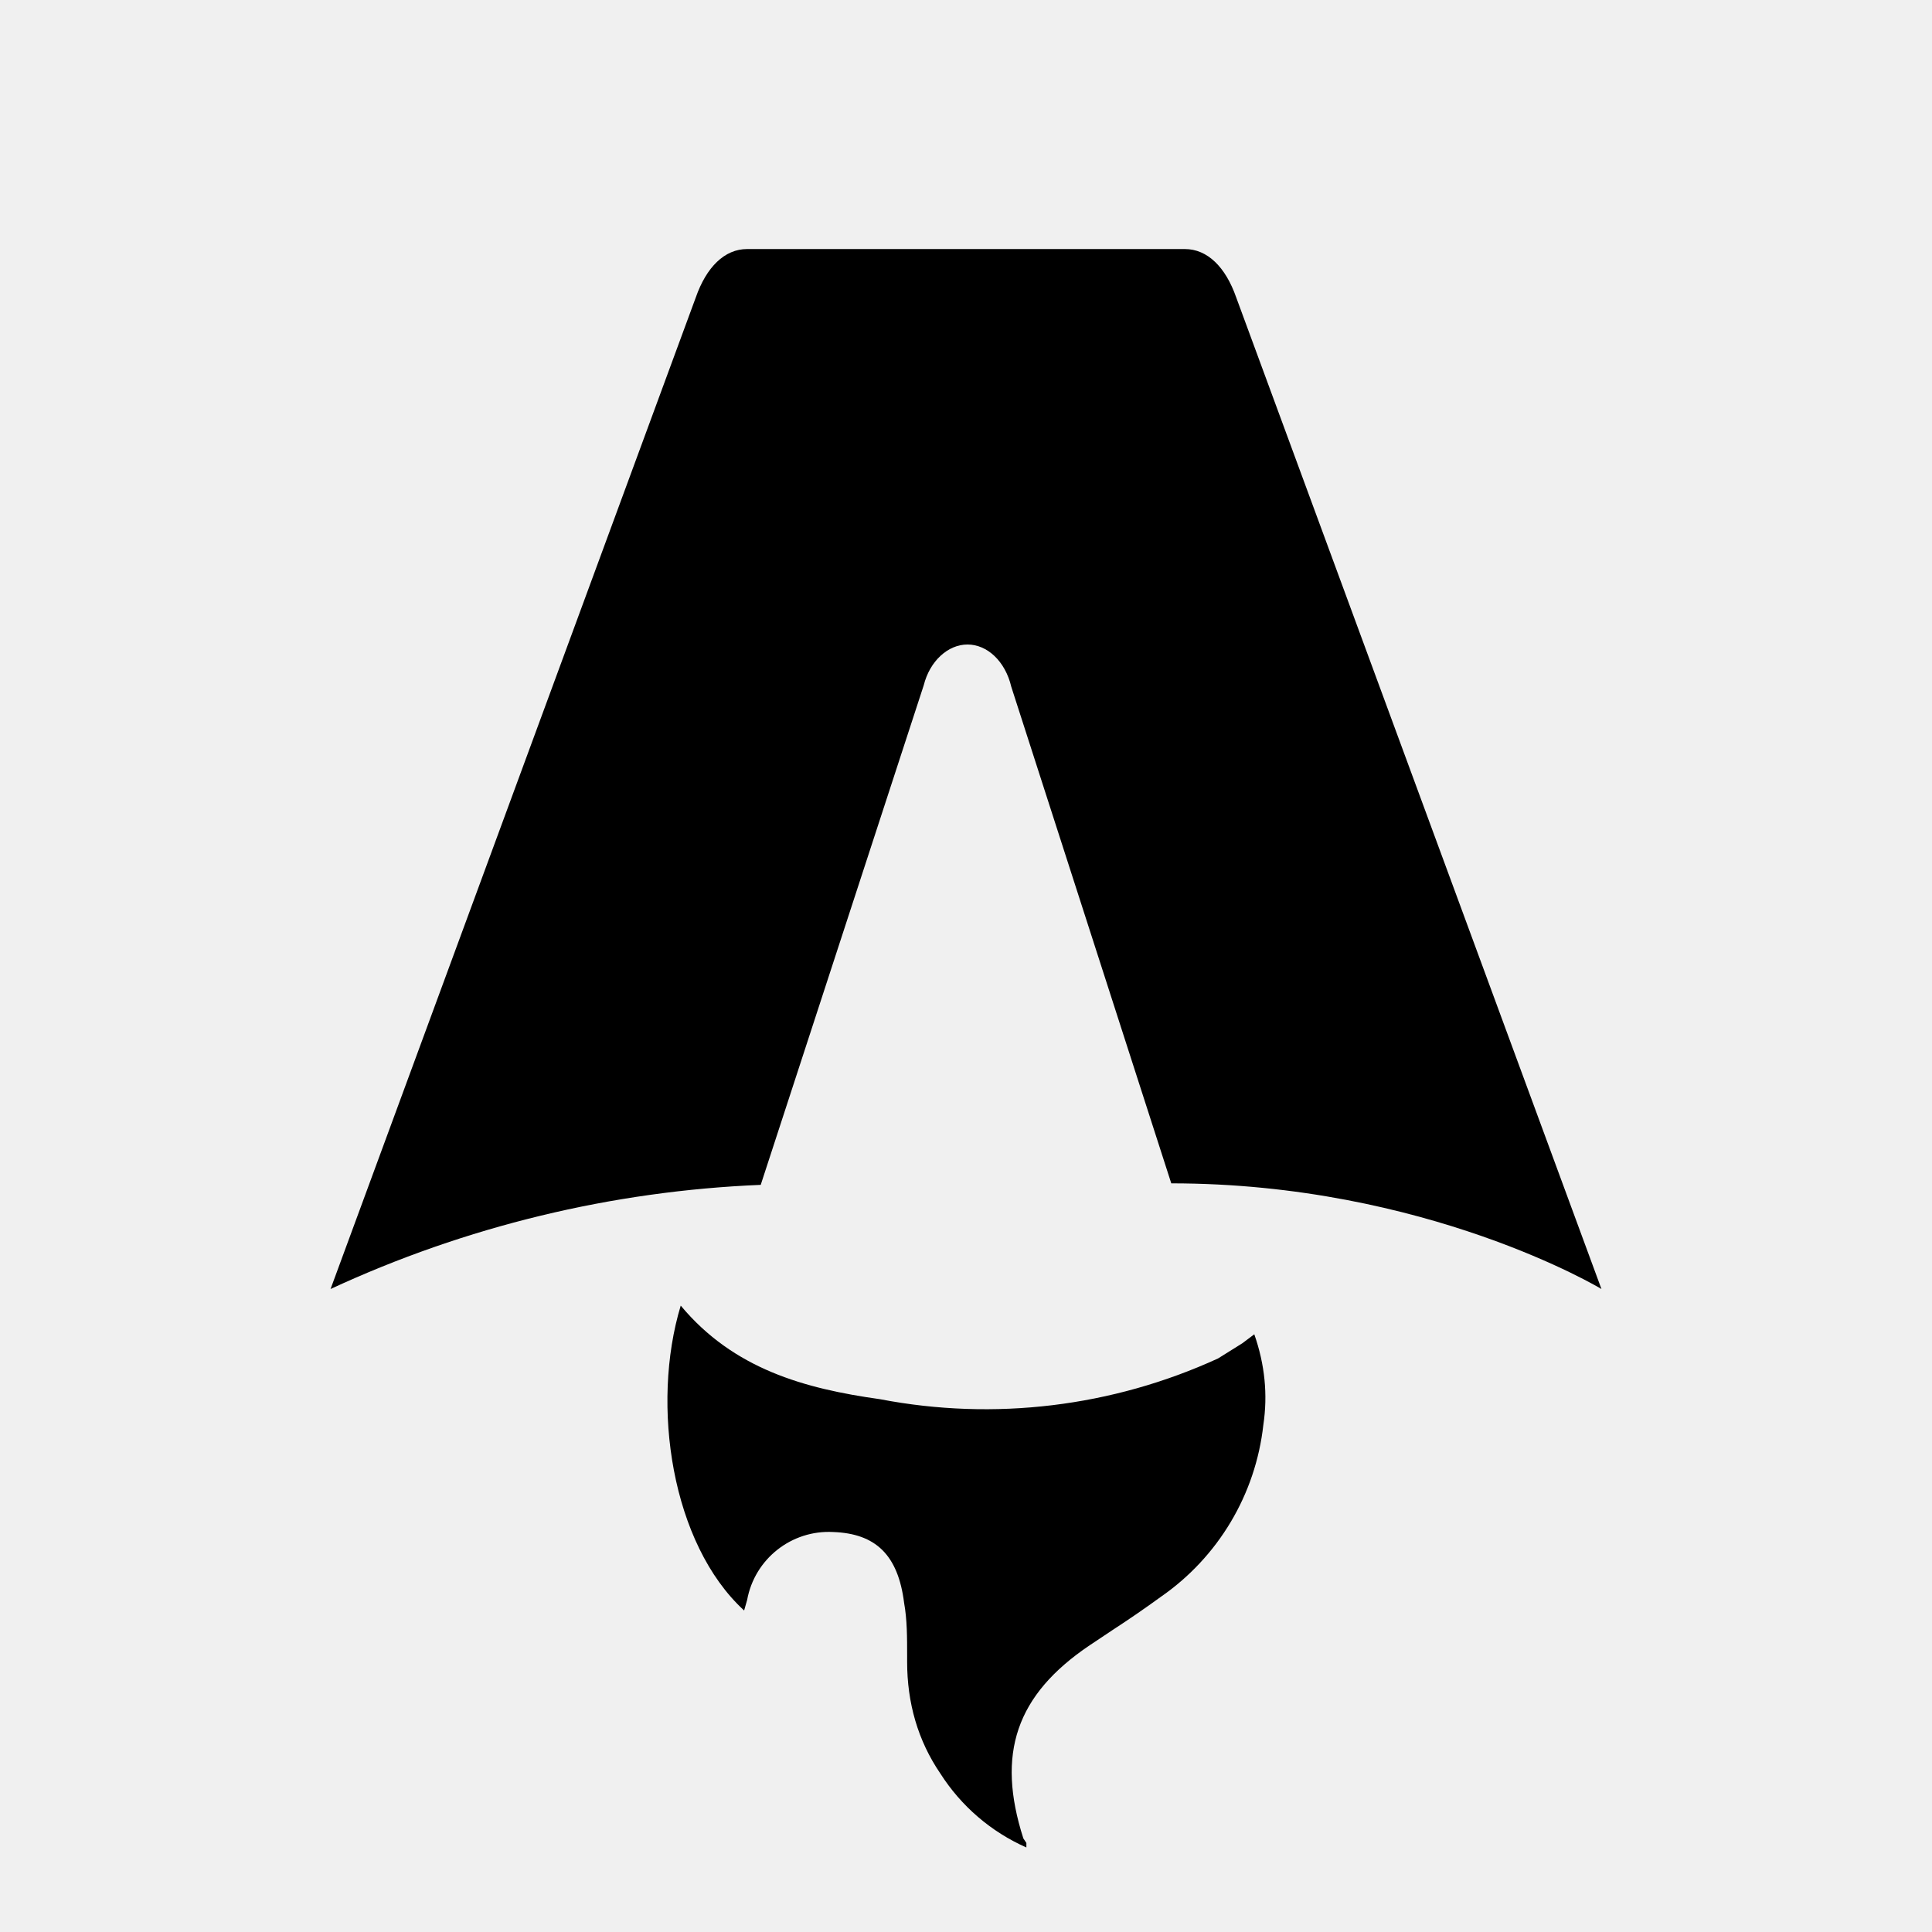
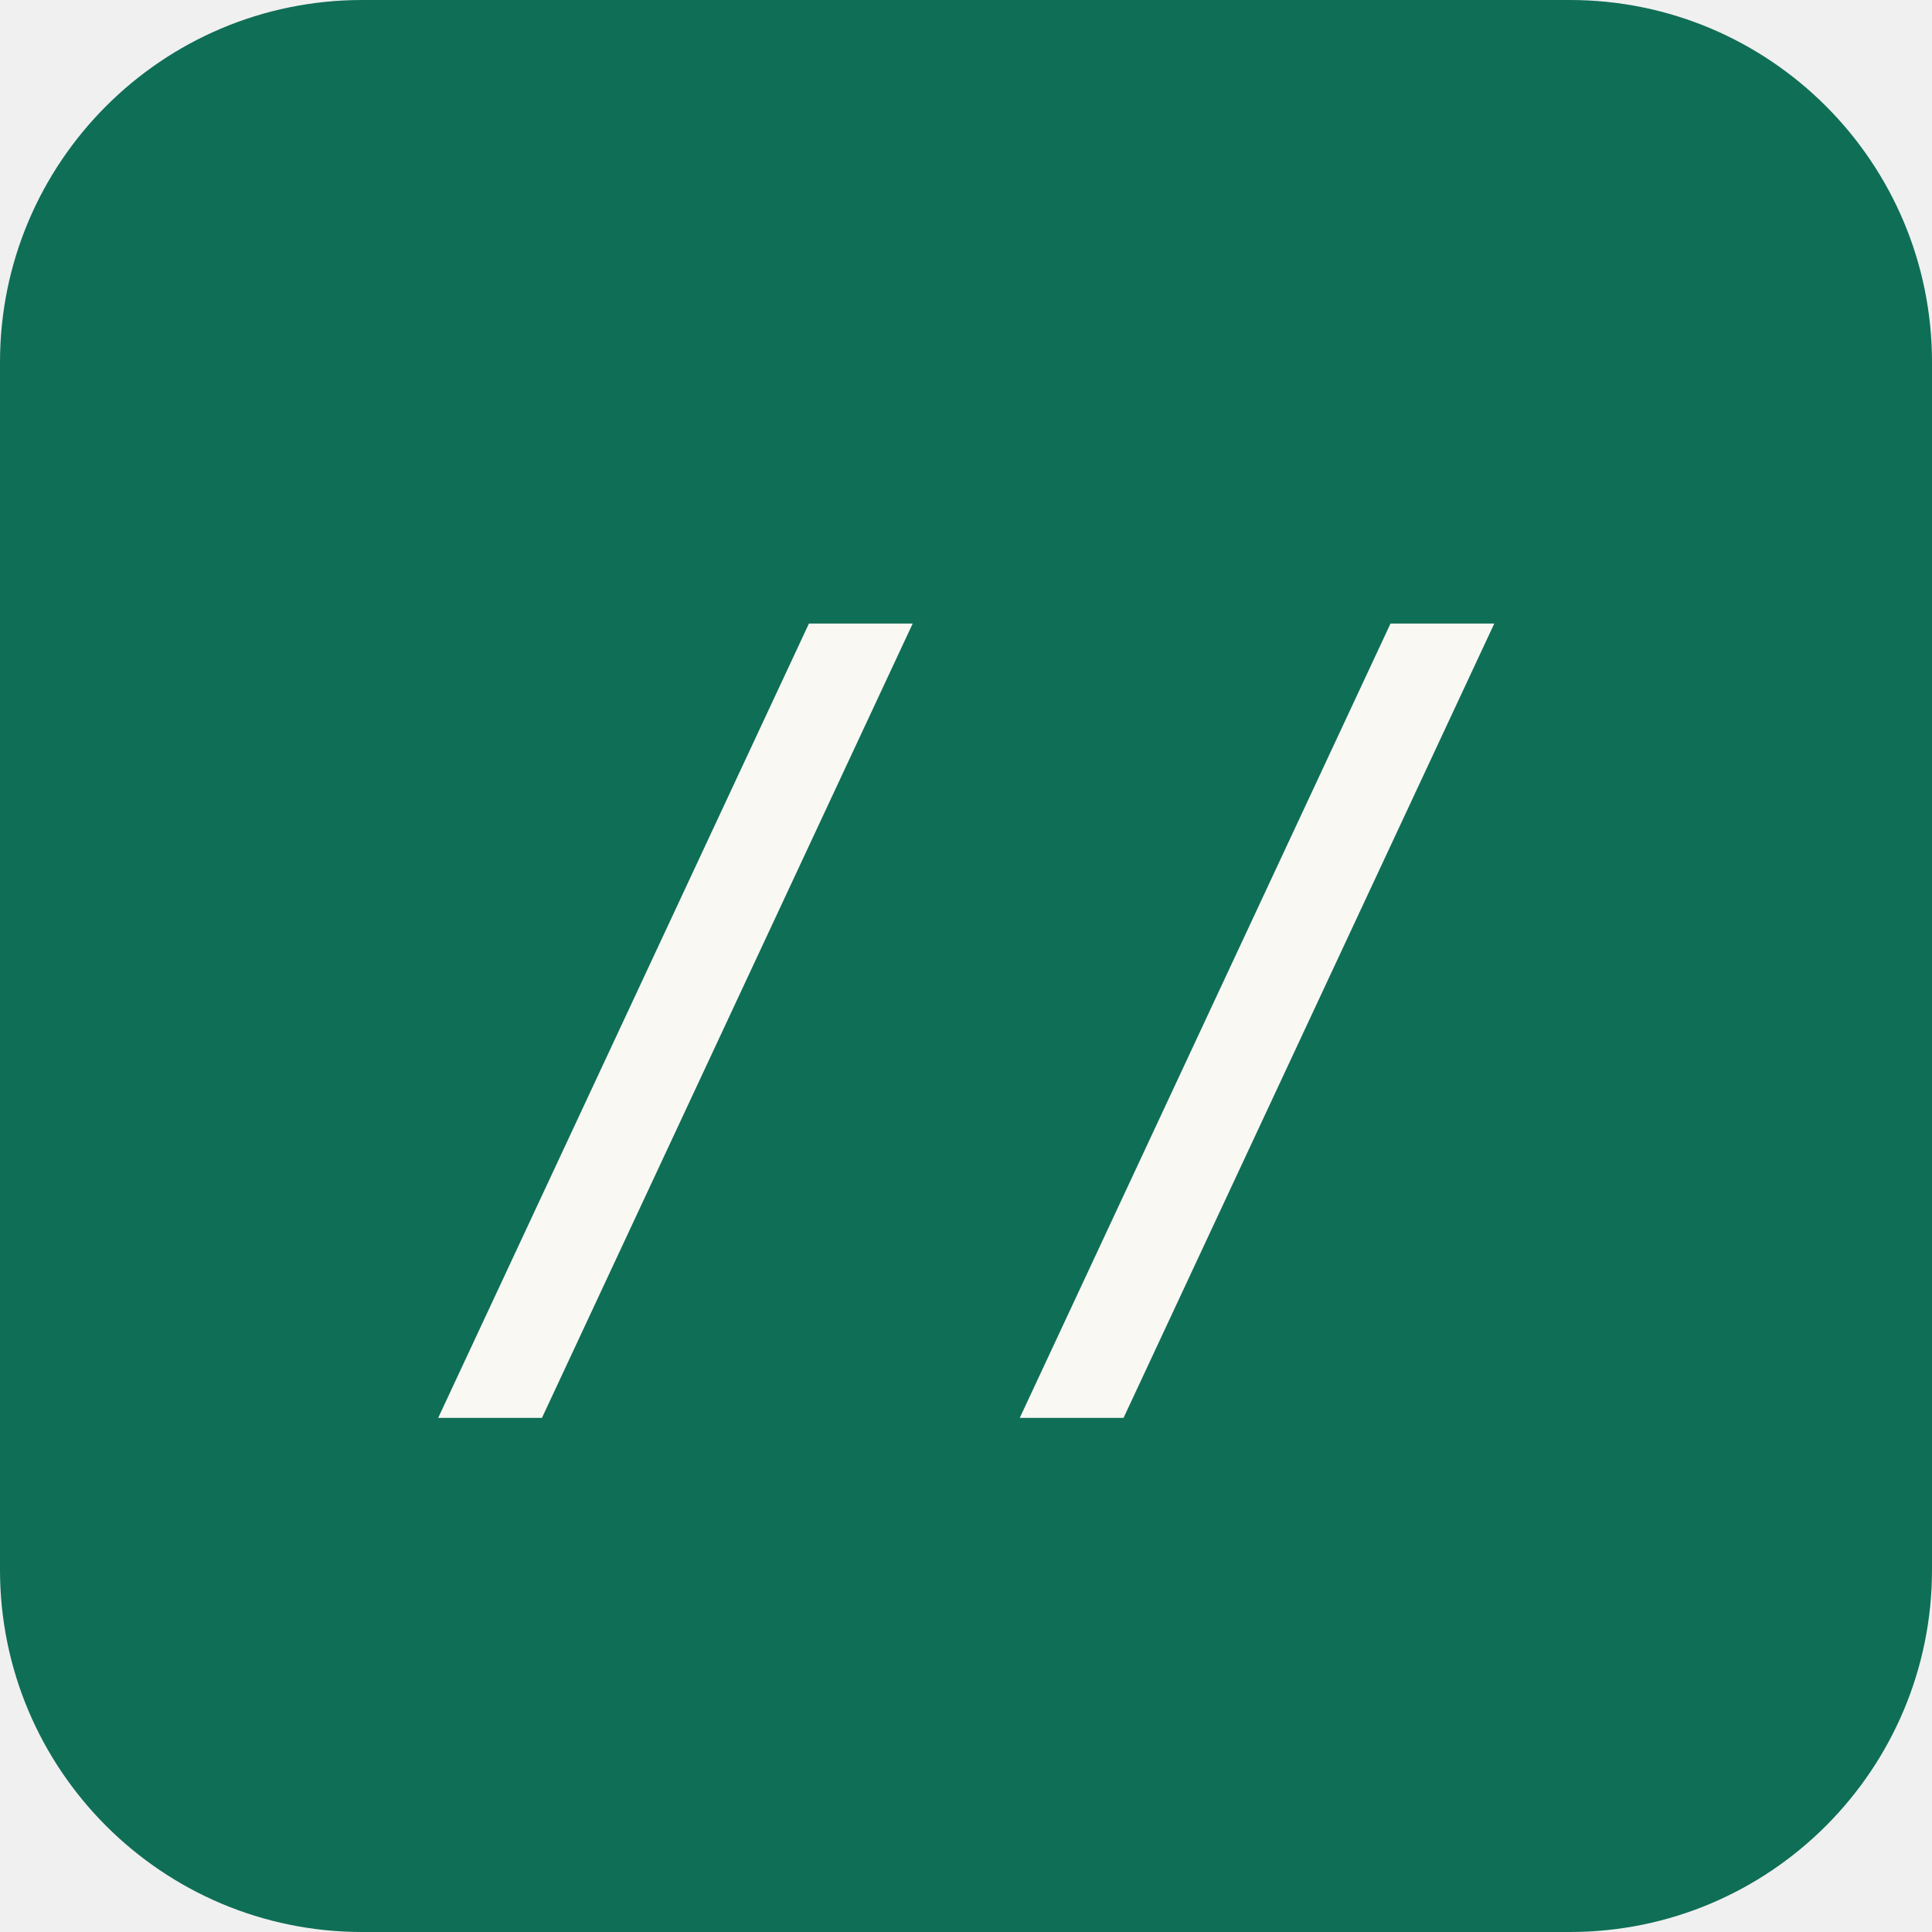
- <svg xmlns="http://www.w3.org/2000/svg" fill="none" viewBox="0 0 128 128">
-   <path d="M50.4 78.5a75.1 75.1 0 0 0-28.5 6.9l24.2-65.7c.7-2 1.9-3.2 3.4-3.2h29c1.5 0 2.7 1.2 3.4 3.2l24.2 65.7s-11.6-7-28.5-7L67 45.5c-.4-1.7-1.6-2.8-2.9-2.8-1.3 0-2.5 1.1-2.9 2.7L50.4 78.5Zm-1.1 28.2Zm-4.2-20.2c-2 6.6-.6 15.8 4.2 20.2a17.5 17.5 0 0 1 .2-.7 5.5 5.5 0 0 1 5.7-4.5c2.8.1 4.3 1.5 4.7 4.7.2 1.1.2 2.3.2 3.5v.4c0 2.7.7 5.2 2.2 7.4a13 13 0 0 0 5.7 4.9v-.3l-.2-.3c-1.8-5.6-.5-9.5 4.4-12.8l1.5-1a73 73 0 0 0 3.2-2.2 16 16 0 0 0 6.8-11.4c.3-2 .1-4-.6-6l-.8.6-1.6 1a37 37 0 0 1-22.4 2.7c-5-.7-9.7-2-13.2-6.2Z" />
-   <style>
-         path { fill: #000; }
-         @media (prefers-color-scheme: dark) {
-             path { fill: #FFF; }
-         }
-     </style>
+ <svg xmlns="http://www.w3.org/2000/svg" viewBox="0 0 32 32">
+   <rect width="32" height="32" rx="6" fill="#0F6E56" />
+   <text x="16" y="22" text-anchor="middle" font-family="ui-monospace, Menlo, monospace" font-size="16" font-weight="600" fill="#FAF8F3">//</text>
</svg>
